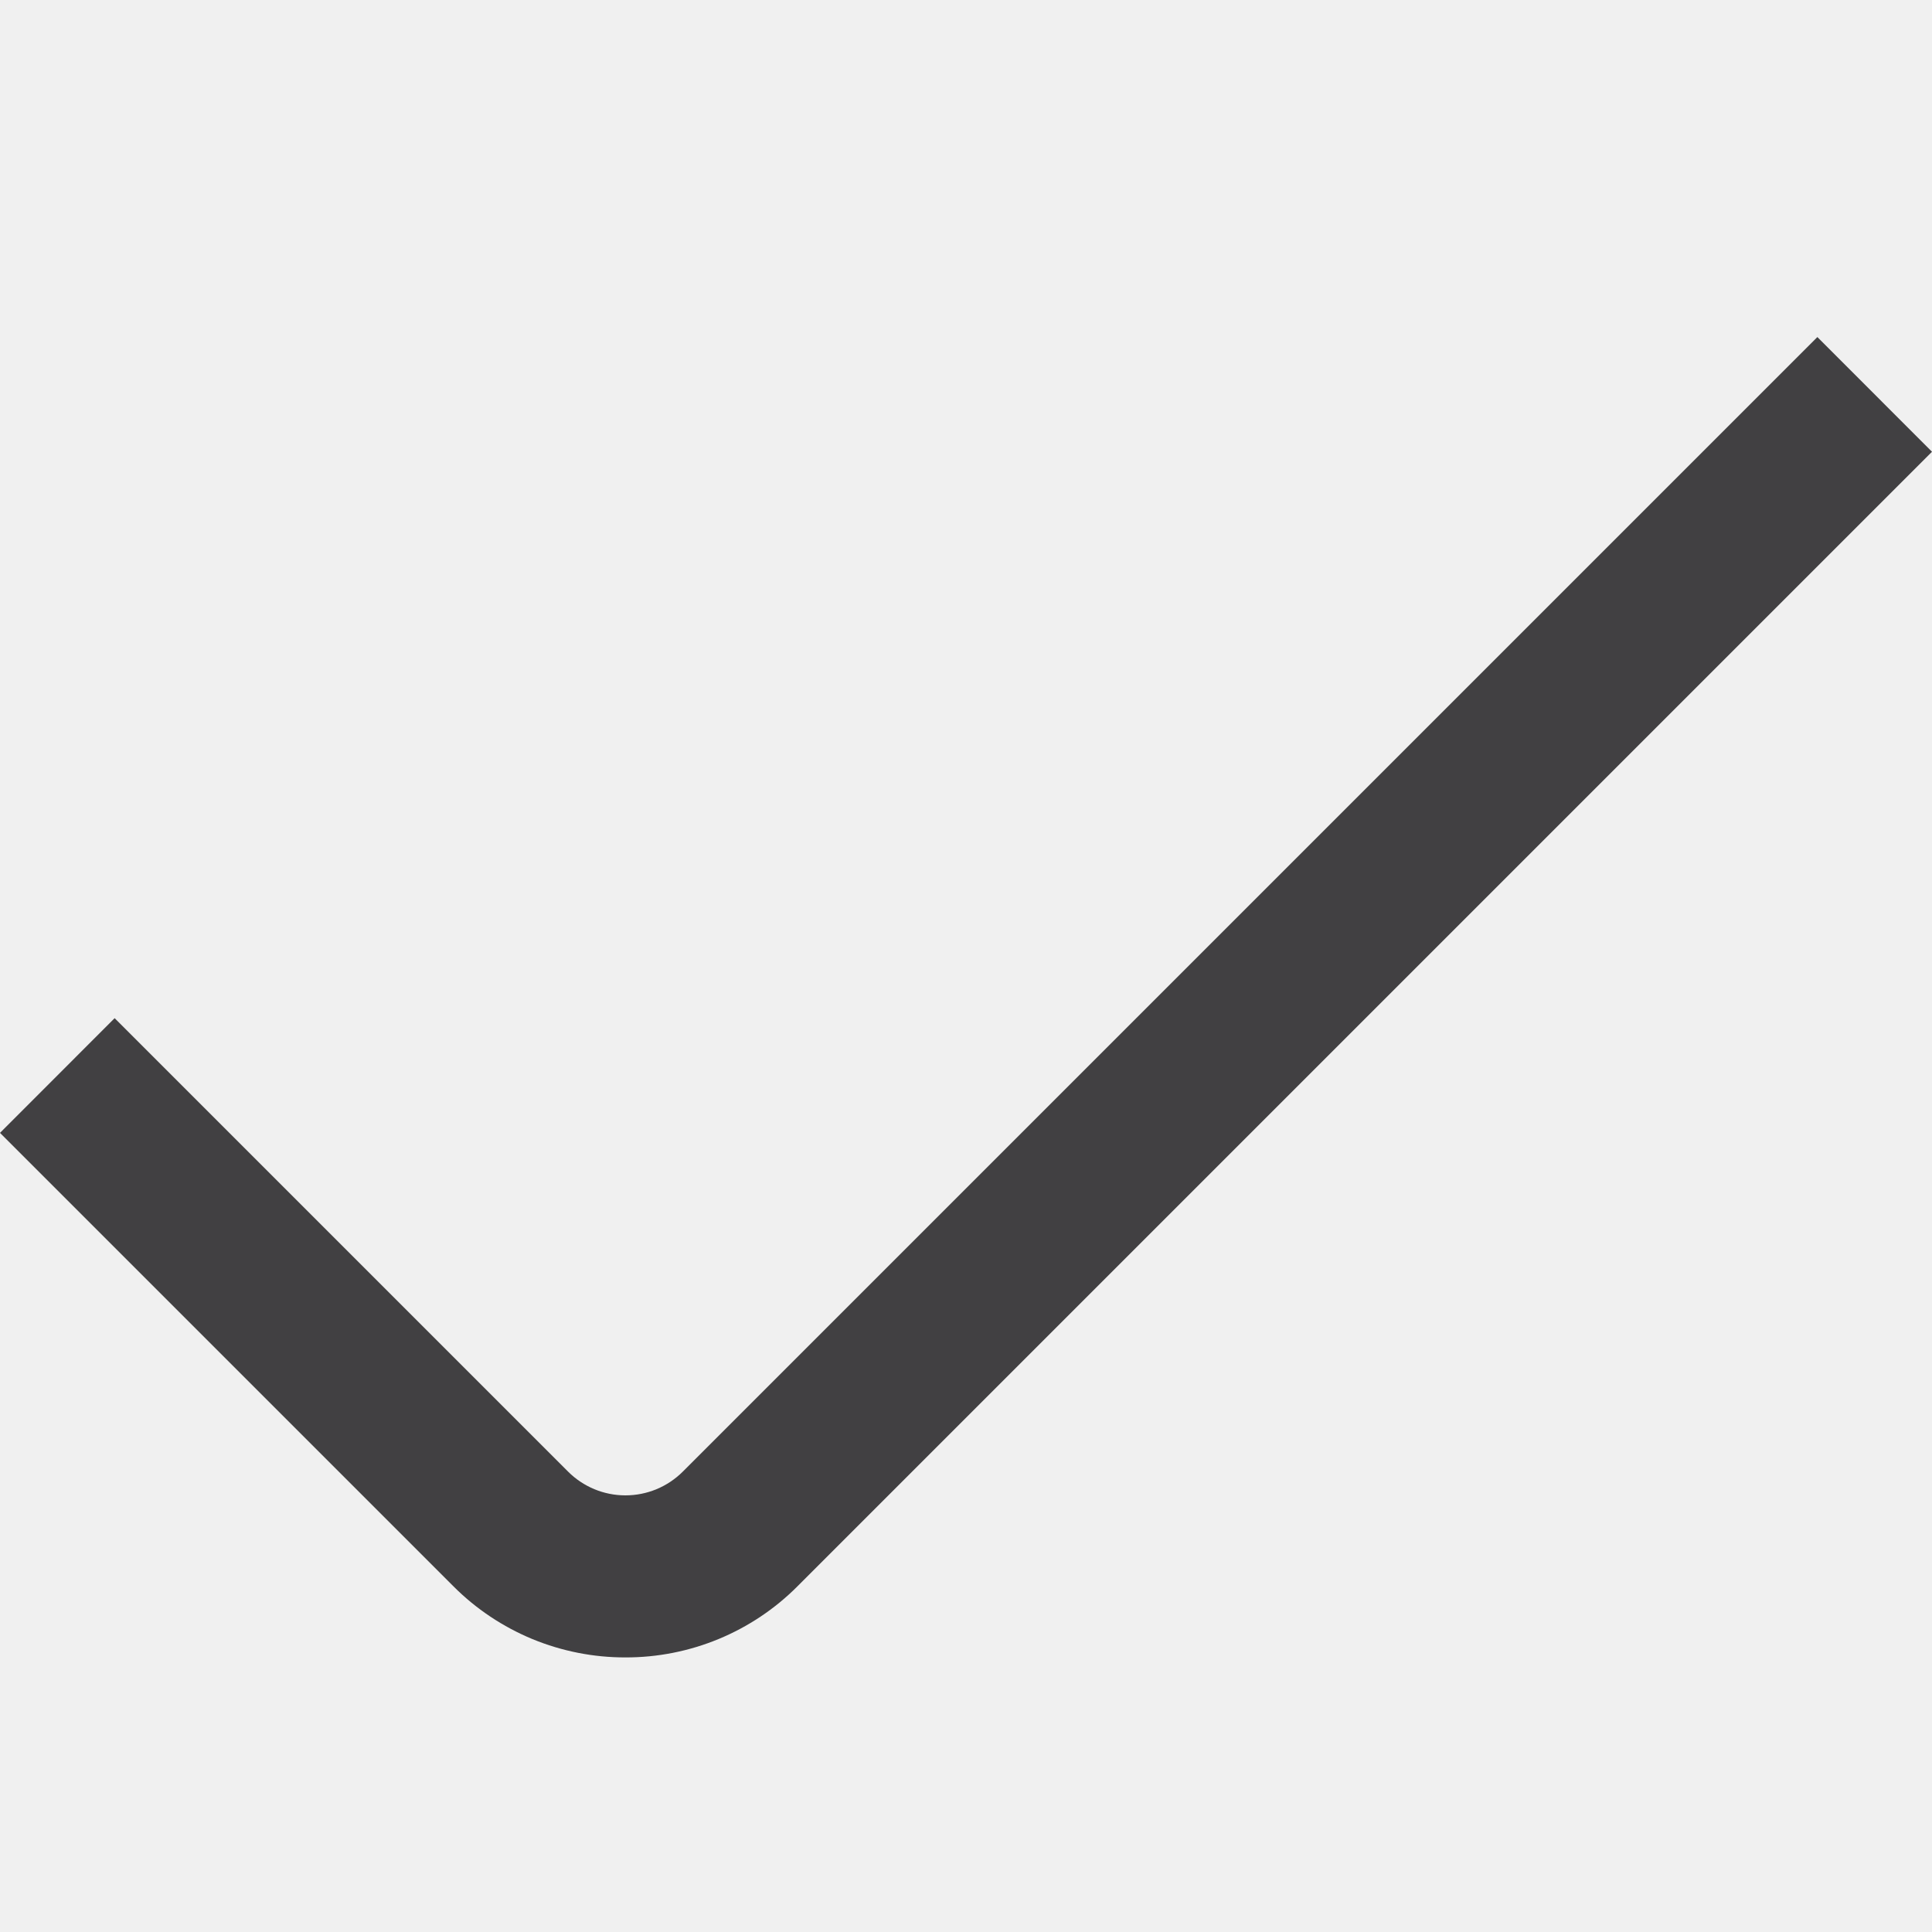
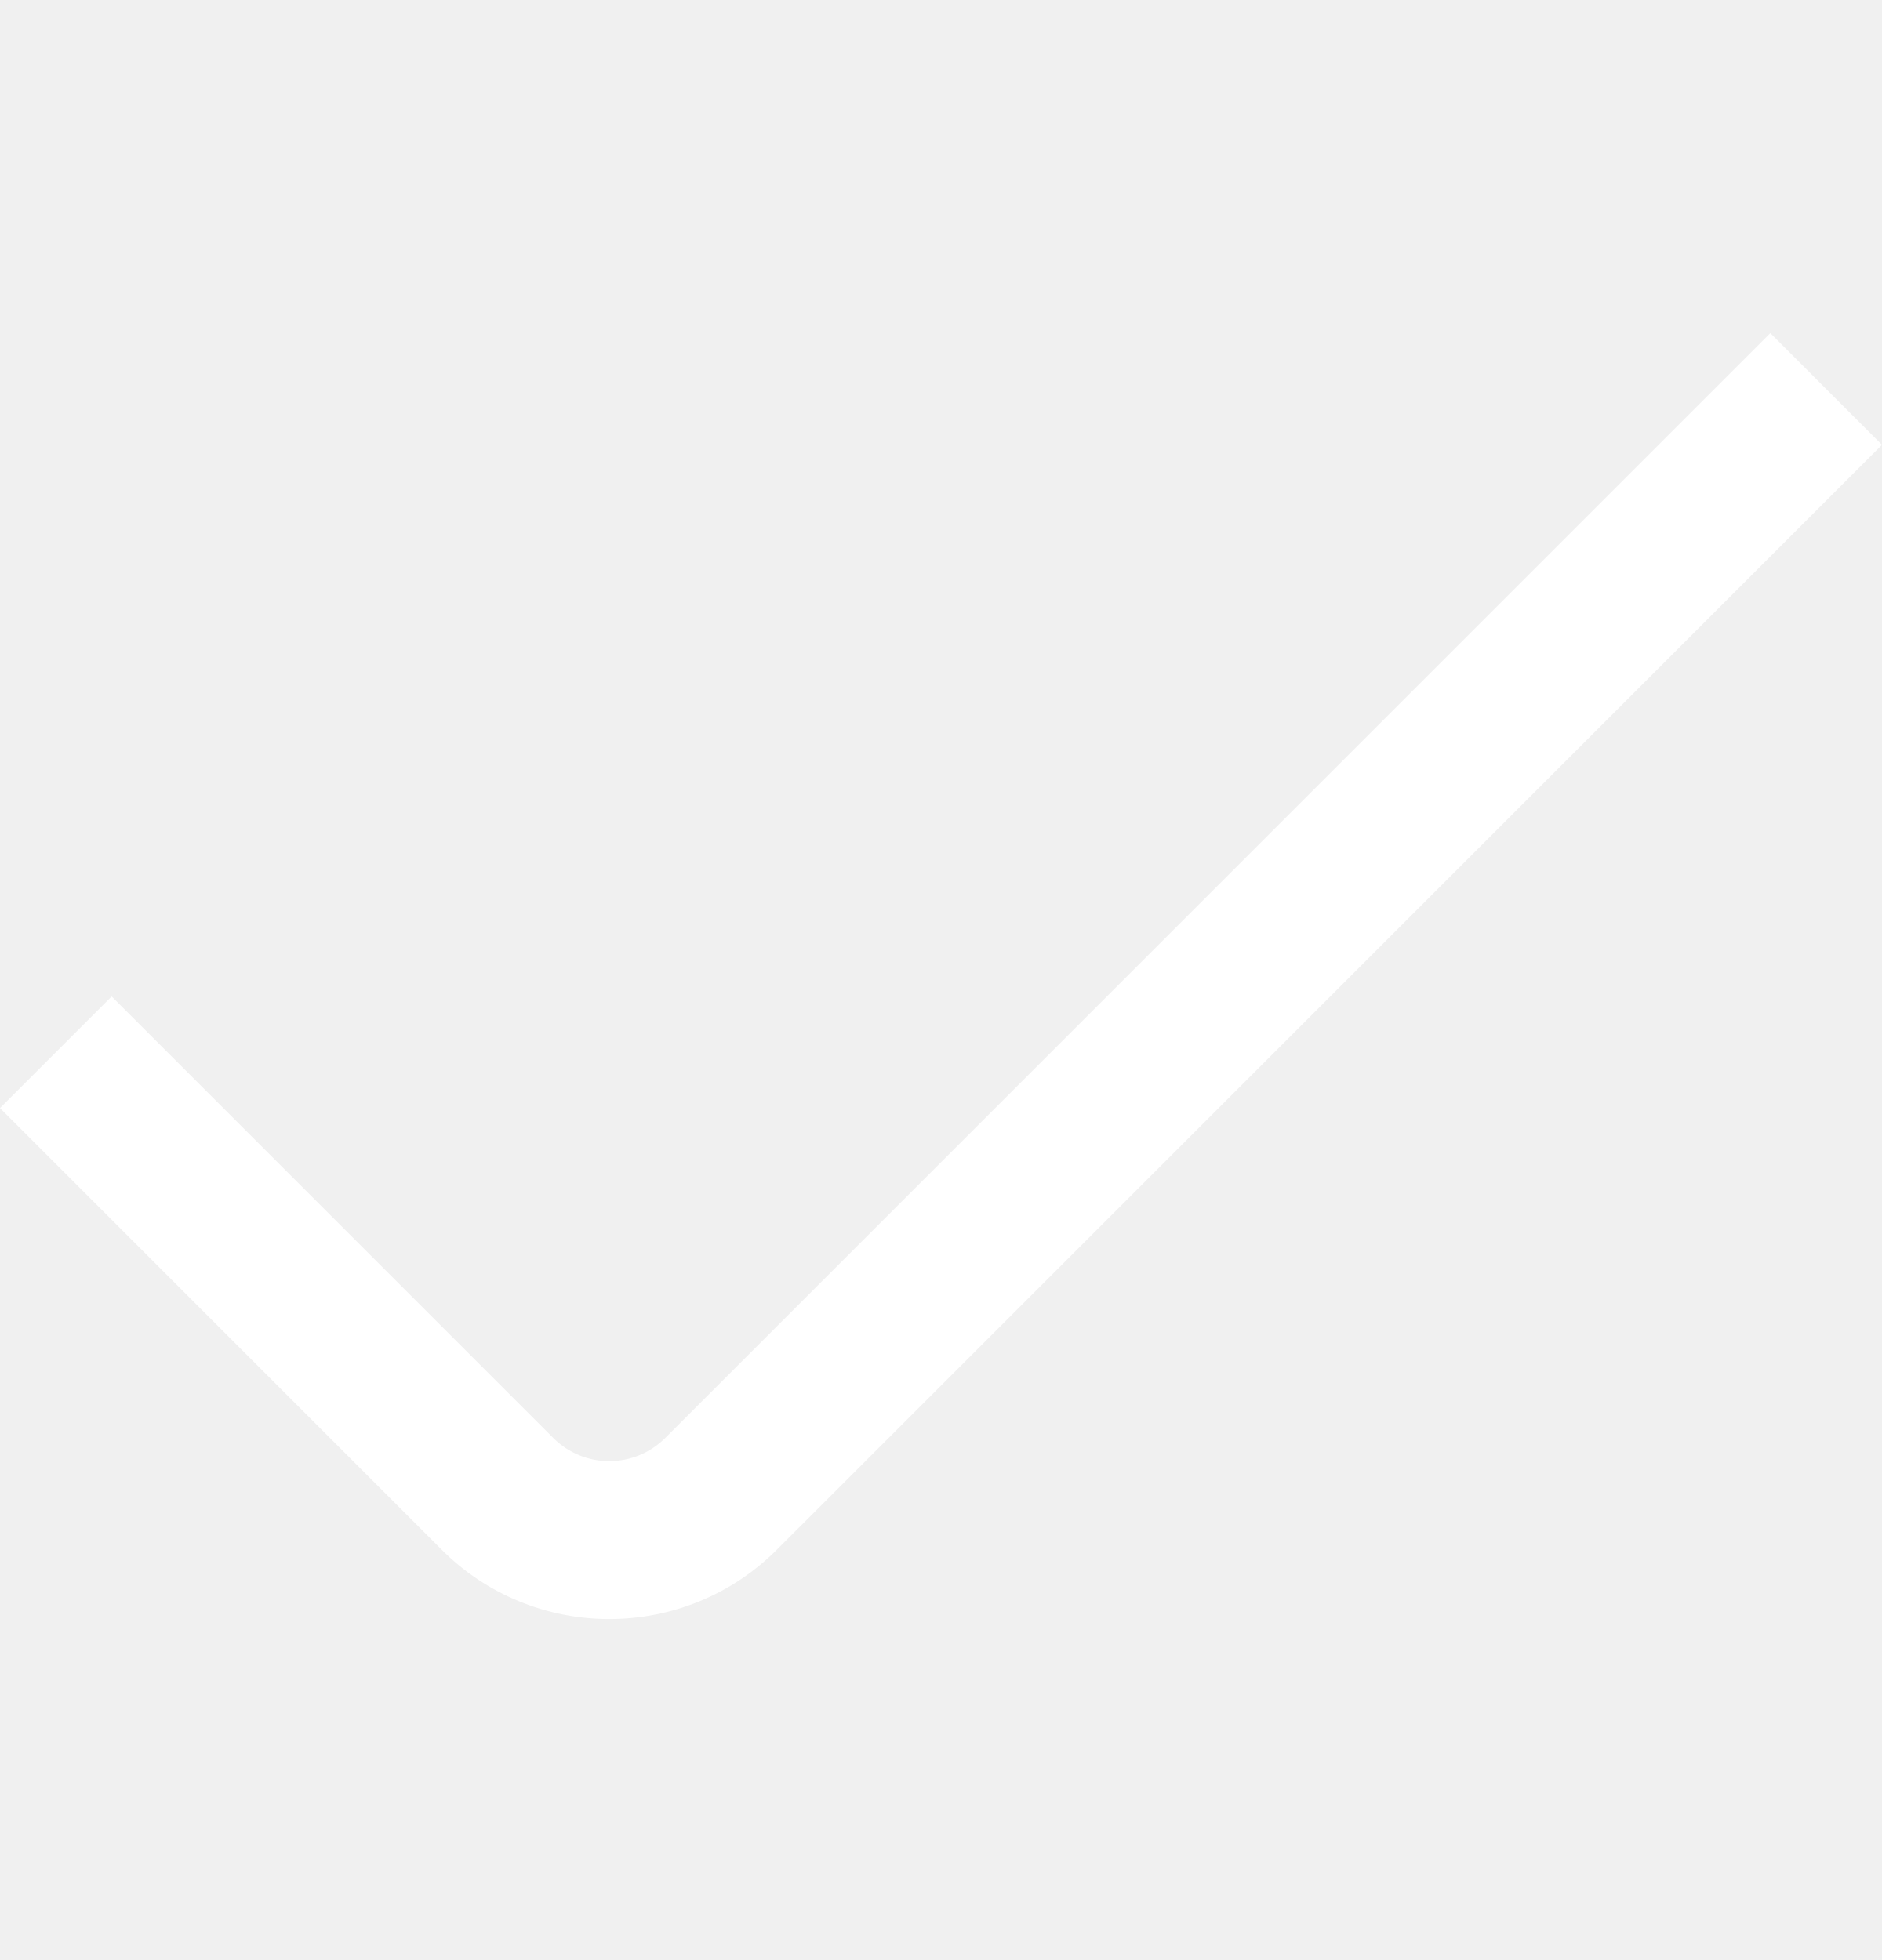
- <svg xmlns="http://www.w3.org/2000/svg" width="24" height="24" viewBox="0 0 24 24" fill="none">
+ <svg xmlns="http://www.w3.org/2000/svg" width="24" height="25" viewBox="0 0 24 25" fill="none">
  <g clip-path="url(#clip0_556_47)">
-     <path d="M7.77 20.589C7.373 20.59 6.98 20.512 6.613 20.361C6.247 20.209 5.913 19.987 5.633 19.706L0 14.073L1.424 12.648L7.057 18.281C7.246 18.47 7.502 18.576 7.769 18.576C8.037 18.576 8.293 18.47 8.482 18.281L22.576 4.187L24 5.612L9.906 19.706C9.626 19.987 9.293 20.209 8.926 20.361C8.56 20.512 8.167 20.59 7.77 20.589Z" fill="#414042" />
+     <path d="M7.77 20.651C7.373 20.651 6.98 20.574 6.613 20.422C6.247 20.271 5.913 20.048 5.633 19.767L0 14.134L1.424 12.71L7.057 18.343C7.246 18.531 7.502 18.637 7.769 18.637C8.037 18.637 8.293 18.531 8.482 18.343L22.576 4.249L24 5.674L9.906 19.767C9.626 20.048 9.293 20.271 8.926 20.422C8.56 20.574 8.167 20.651 7.77 20.651Z" fill="white" />
  </g>
  <defs>
    <clipPath id="clip0_556_47">
-       <rect width="24" height="24" fill="white" />
+       <rect width="24" height="24" fill="white" transform="translate(0 0.0615234)" />
    </clipPath>
  </defs>
</svg>
